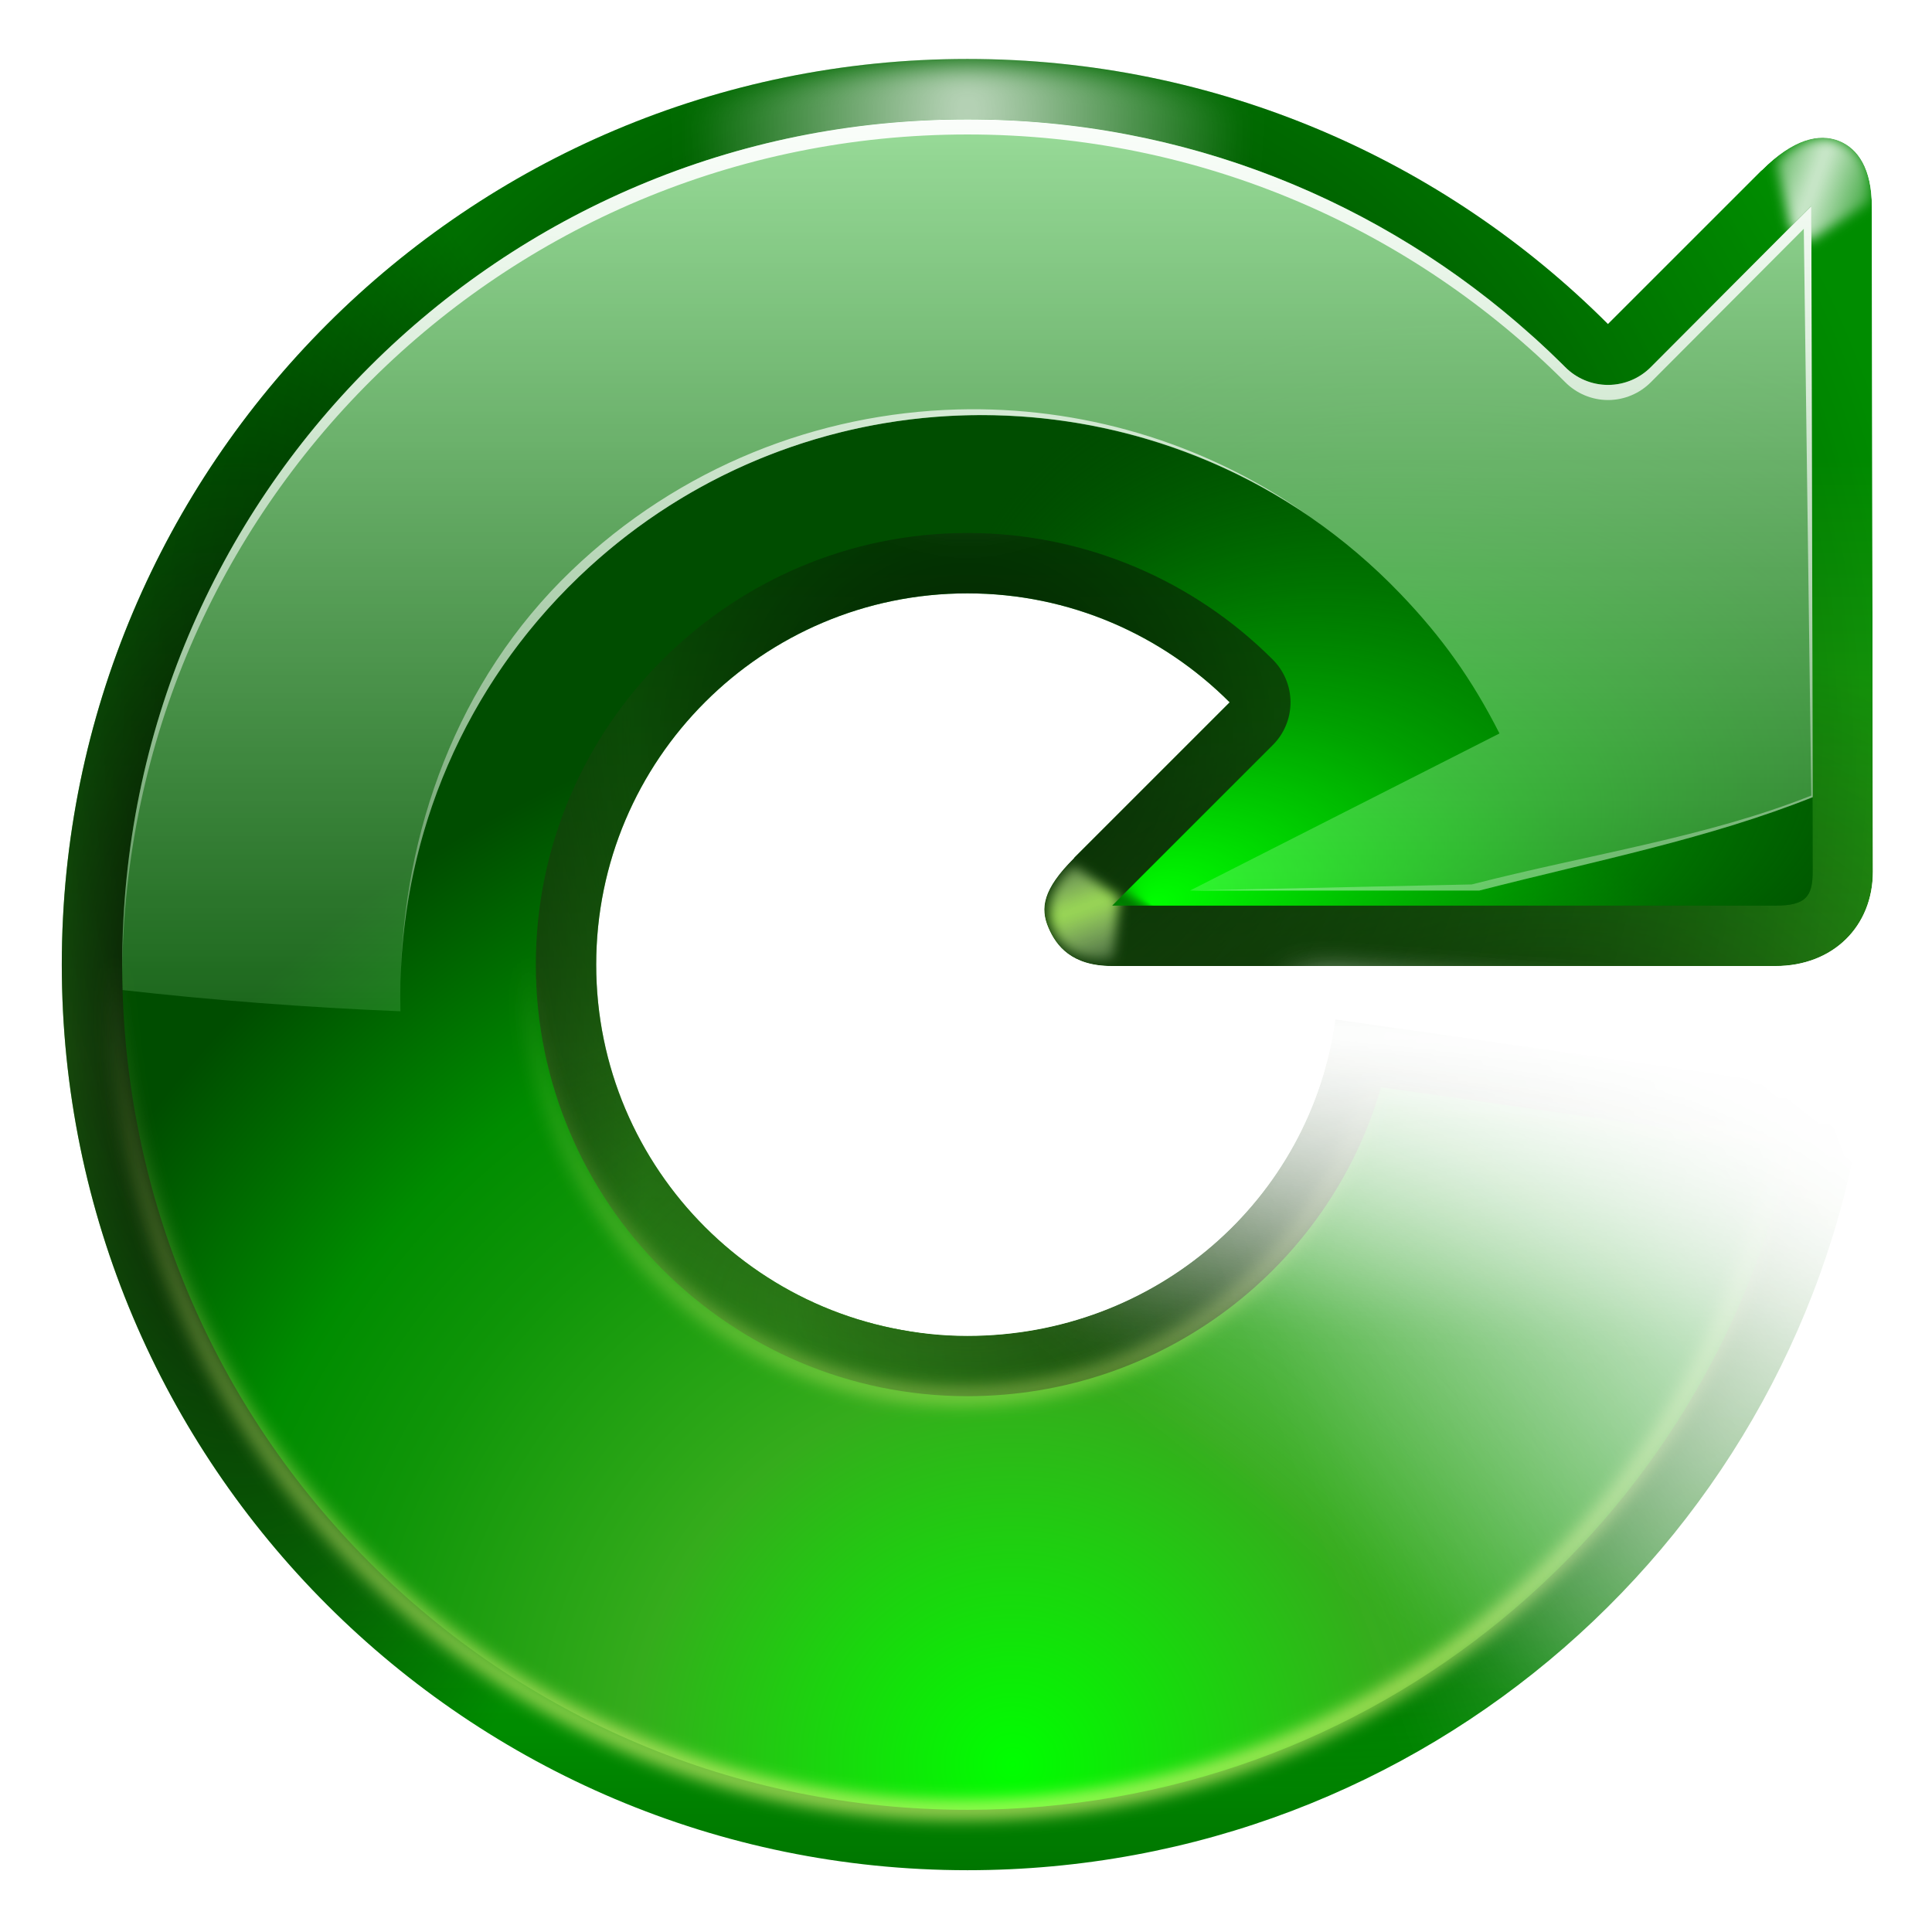
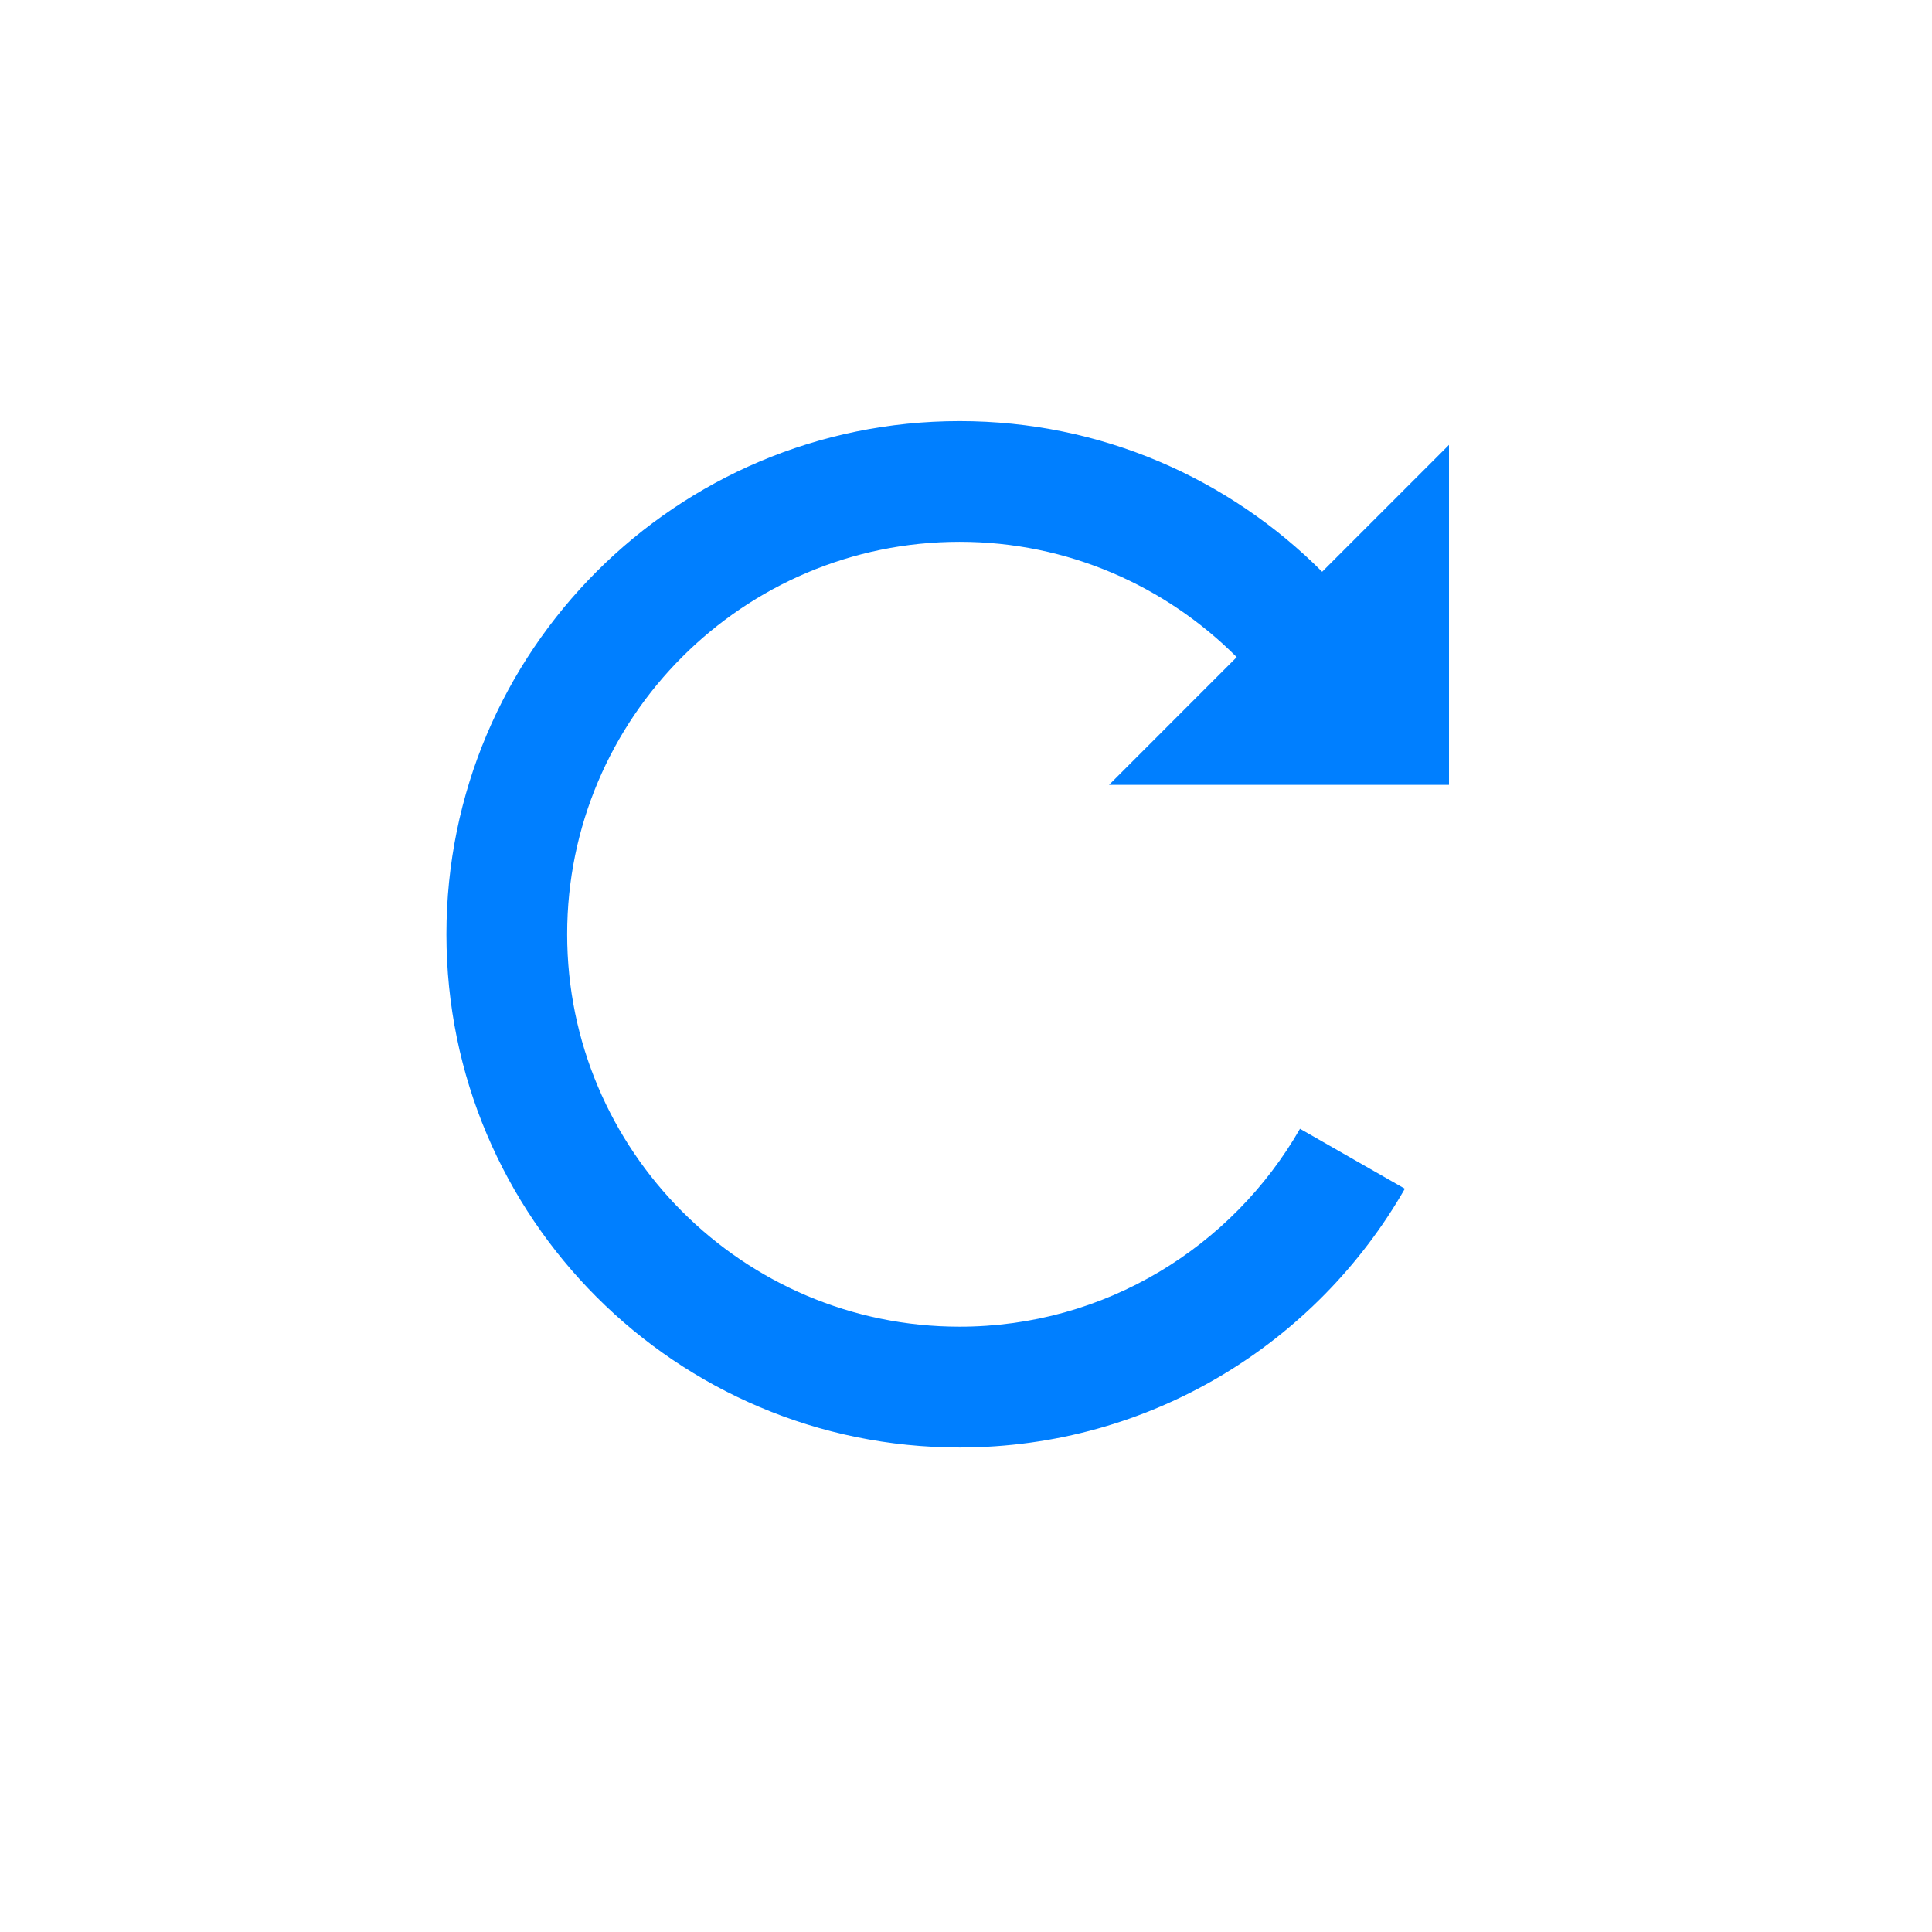
- <svg xmlns="http://www.w3.org/2000/svg" xmlns:xlink="http://www.w3.org/1999/xlink" width="128" height="128" id="svg2606" version="1.0">
-   <defs id="defs2608">
-     <linearGradient id="linearGradient3364">
-       <stop id="stop3366" offset="0" style="stop-color:#f0ff80;stop-opacity:1" />
-       <stop id="stop3368" offset="1" style="stop-color:#f0ff80;stop-opacity:0" />
-     </linearGradient>
-     <radialGradient gradientUnits="userSpaceOnUse" gradientTransform="matrix(0.9792,0,0,0.9725,133.0002,20.8762)" r="55.148" cy="-0.215" cx="48" id="radialGradient3346">
-       <stop id="stop3350" style="stop-color:#008c00" offset="0" />
-       <stop id="stop3352" style="stop-color:#35AC1C" offset="0.355" />
-       <stop id="stop3354" style="stop-color:#0F9508" offset="0.619" />
-       <stop id="stop3356" style="stop-color:#008C00" offset="0.757" />
-       <stop id="stop3358" style="stop-color:#004d00" offset="1" />
-     </radialGradient>
-     <linearGradient id="linearGradient3340">
-       <stop id="stop3342" offset="0" style="stop-color:#bfffbf;stop-opacity:1" />
-       <stop id="stop3344" offset="1" style="stop-color:#bfffbf;stop-opacity:0" />
-     </linearGradient>
-     <radialGradient gradientUnits="userSpaceOnUse" gradientTransform="matrix(0.9792,0,0,0.9725,133.0002,20.8762)" r="55.148" cy="-0.215" cx="48" id="radialGradient3325">
-       <stop id="stop3327" style="stop-color:#00ff00" offset="0" />
-       <stop id="stop3332" style="stop-color:#35AC1C" offset="0.355" />
-       <stop id="stop3334" style="stop-color:#0F9508" offset="0.619" />
-       <stop id="stop3336" style="stop-color:#008C00" offset="0.757" />
-       <stop id="stop3338" style="stop-color:#004d00" offset="1" />
-     </radialGradient>
-     <linearGradient id="linearGradient3326">
-       <stop style="stop-color:#000000;stop-opacity:1;" offset="0" id="stop3328" />
-       <stop style="stop-color:#000000;stop-opacity:0;" offset="1" id="stop3330" />
-     </linearGradient>
-     <linearGradient id="linearGradient3825">
-       <stop style="stop-color:#ffffff;stop-opacity:0;" offset="0" id="stop3827" />
-       <stop id="stop3833" offset="0.5" style="stop-color:#ffffff;stop-opacity:0.187;" />
-       <stop style="stop-color:#ffffff;stop-opacity:1;" offset="1" id="stop3829" />
-     </linearGradient>
-     <linearGradient id="linearGradient3790">
-       <stop style="stop-color:#ffffff;stop-opacity:1;" offset="0" id="stop3792" />
-       <stop style="stop-color:#ffffff;stop-opacity:0;" offset="1" id="stop3794" />
-     </linearGradient>
-     <linearGradient id="linearGradient3777">
-       <stop style="stop-color:#000000;stop-opacity:1;" offset="0" id="stop3779" />
-       <stop style="stop-color:#000000;stop-opacity:0;" offset="1" id="stop3781" />
-     </linearGradient>
-     <linearGradient id="linearGradient3751">
-       <stop style="stop-color:#53be2c;stop-opacity:1;" offset="0" id="stop3753" />
-       <stop style="stop-color:#53be2c;stop-opacity:0;" offset="1" id="stop3755" />
-     </linearGradient>
-     <linearGradient id="linearGradient3528">
-       <stop style="stop-color:#00ff00;stop-opacity:1" offset="0" id="stop3530" />
-       <stop style="stop-color:#004d00;stop-opacity:0" offset="1" id="stop3532" />
-     </linearGradient>
-     <linearGradient id="linearGradient3295">
-       <stop style="stop-color:#baff63;stop-opacity:1;" offset="0" id="stop3297" />
-       <stop style="stop-color:#ffffff;stop-opacity:0;" offset="1" id="stop3299" />
-     </linearGradient>
-     <linearGradient id="linearGradient3202">
-       <stop style="stop-color:#cbff9c;stop-opacity:1;" offset="0" id="stop3204" />
-       <stop style="stop-color:#65c171;stop-opacity:0" offset="1" id="stop3206" />
-     </linearGradient>
-     <linearGradient id="linearGradient3647">
-       <stop style="stop-color:#c2ebab;stop-opacity:1;" offset="0" id="stop3649" />
-       <stop style="stop-color:#71d03c;stop-opacity:0;" offset="1" id="stop3651" />
-     </linearGradient>
-     <radialGradient id="XMLID_4_" cx="48" cy="-0.215" r="55.148" gradientTransform="matrix(0.9792,0,0,0.9725,133.0002,20.8762)" gradientUnits="userSpaceOnUse">
-       <stop offset="0" style="stop-color:#72D13D" id="stop3082" />
-       <stop offset="0.355" style="stop-color:#35AC1C" id="stop3084" />
-       <stop offset="0.619" style="stop-color:#0F9508" id="stop3086" />
-       <stop offset="0.757" style="stop-color:#008C00" id="stop3088" />
-       <stop offset="1" style="stop-color:#007A00" id="stop3090" />
-     </radialGradient>
-     <linearGradient xlink:href="#XMLID_4_" id="linearGradient3470" x1="123.5" y1="76" x2="220.5" y2="76" gradientUnits="userSpaceOnUse" />
-     <radialGradient xlink:href="#XMLID_4_" id="radialGradient3482" cx="172" cy="76" fx="172" fy="76" r="56" gradientTransform="matrix(1,0,0,1.138393,0,-10.51786)" gradientUnits="userSpaceOnUse" />
-     <radialGradient xlink:href="#XMLID_4_" id="radialGradient3575" gradientUnits="userSpaceOnUse" gradientTransform="matrix(1,0,0,1.138393,0,-10.51786)" cx="172" cy="76" fx="172" fy="76" r="56" />
-     <radialGradient xlink:href="#XMLID_4_" id="radialGradient3592" gradientUnits="userSpaceOnUse" gradientTransform="matrix(1,0,0,1.138393,-108,-22.51786)" cx="172" cy="76" fx="175" fy="103.231" r="56" />
-     <radialGradient xlink:href="#XMLID_4_" id="radialGradient3629" gradientUnits="userSpaceOnUse" gradientTransform="matrix(1,0,0,1.138393,0,-10.51786)" cx="172" cy="76" fx="172" fy="76" r="56" />
-     <linearGradient xlink:href="#XMLID_4_" id="linearGradient3633" gradientUnits="userSpaceOnUse" x1="123.5" y1="76" x2="220.5" y2="76" />
-     <linearGradient xlink:href="#linearGradient3647" id="linearGradient3653" x1="174.5" y1="36.567" x2="174.5" y2="93.2" gradientUnits="userSpaceOnUse" />
-     <linearGradient xlink:href="#linearGradient3647" id="linearGradient3953" gradientUnits="userSpaceOnUse" x1="174.5" y1="36.567" x2="174.5" y2="93.2" />
-     <radialGradient xlink:href="#XMLID_4_" id="radialGradient3184" gradientUnits="userSpaceOnUse" gradientTransform="matrix(1,0,0,1.138393,0,-10.51786)" cx="172" cy="76" fx="172" fy="76" r="56" />
-     <linearGradient xlink:href="#XMLID_4_" id="linearGradient3286" gradientUnits="userSpaceOnUse" x1="123.5" y1="76" x2="220.5" y2="76" />
-     <radialGradient xlink:href="#XMLID_4_" id="radialGradient3465" gradientUnits="userSpaceOnUse" gradientTransform="matrix(1,0,0,1.138393,0,-10.51786)" cx="172" cy="76" fx="172" fy="76" r="56" />
-     <radialGradient xlink:href="#XMLID_4_" id="radialGradient3467" gradientUnits="userSpaceOnUse" gradientTransform="matrix(1,0,0,1.138393,0,-10.51786)" cx="172" cy="76" fx="180.75" fy="125.049" r="56" />
-     <linearGradient xlink:href="#linearGradient3295" id="linearGradient3517" x1="179.172" y1="123.759" x2="173.981" y2="65.448" gradientUnits="userSpaceOnUse" />
-     <radialGradient r="60" fy="86.827" fx="-16.668" cy="86.827" cx="-16.668" gradientTransform="matrix(-0.2586607,-0.5212474,-0.8274344,0.4106011,153.5394,50.05559)" gradientUnits="userSpaceOnUse" id="radialGradient3534" xlink:href="#linearGradient3449" />
-     <linearGradient y2="57.279" x2="226.659" y1="53.784" x1="223.327" spreadMethod="reflect" gradientTransform="matrix(1,0,0,0.8610463,-108.1614,-1.436187)" gradientUnits="userSpaceOnUse" id="linearGradient3530" xlink:href="#linearGradient3260" />
-     <linearGradient y2="66.224" x2="52.218" y1="63.139" x1="196.468" gradientTransform="translate(-0.2125256,-0.1385179)" gradientUnits="userSpaceOnUse" id="linearGradient3526" xlink:href="#linearGradient3260" />
-     <linearGradient y2="106.428" x2="116.718" y1="-0.361" x1="87.468" gradientTransform="translate(-0.2125256,-0.1385179)" gradientUnits="userSpaceOnUse" id="linearGradient3504" xlink:href="#linearGradient3260" />
-     <linearGradient y2="65.448" x2="173.981" y1="123.759" x1="179.172" gradientUnits="userSpaceOnUse" id="linearGradient3458" xlink:href="#linearGradient3295" />
-     <radialGradient r="56" fy="76" fx="172" cy="76" cx="172" gradientTransform="matrix(1,0,0,1.138393,0,-10.51786)" gradientUnits="userSpaceOnUse" id="radialGradient3453" xlink:href="#XMLID_4_" />
-     <linearGradient id="linearGradient3327">
-       <stop style="stop-color:#baff63;stop-opacity:1;" offset="0" id="stop3329" />
-       <stop style="stop-color:#ffffff;stop-opacity:0;" offset="1" id="stop3331" />
-     </linearGradient>
-     <linearGradient id="linearGradient3339">
-       <stop style="stop-color:#cbff9c;stop-opacity:1;" offset="0" id="stop3341" />
-       <stop style="stop-color:#65c171;stop-opacity:0" offset="1" id="stop3343" />
-     </linearGradient>
-     <linearGradient id="linearGradient3345">
-       <stop style="stop-color:#c2ebab;stop-opacity:1;" offset="0" id="stop3347" />
-       <stop style="stop-color:#71d03c;stop-opacity:0;" offset="1" id="stop3349" />
-     </linearGradient>
-     <radialGradient id="radialGradient3351" cx="48" cy="-0.215" r="55.148" gradientTransform="matrix(0.9792,0,0,0.9725,133.0002,20.8762)" gradientUnits="userSpaceOnUse">
-       <stop offset="0" style="stop-color:#72D13D" id="stop3353" />
-       <stop offset="0.355" style="stop-color:#35AC1C" id="stop3454" />
-       <stop offset="0.619" style="stop-color:#0F9508" id="stop3456" />
-       <stop offset="0.757" style="stop-color:#008C00" id="stop3359" />
-       <stop offset="1" style="stop-color:#007A00" id="stop3459" />
-     </radialGradient>
-     <linearGradient xlink:href="#XMLID_4_" id="linearGradient3363" x1="123.5" y1="76" x2="220.5" y2="76" gradientUnits="userSpaceOnUse" />
-     <radialGradient xlink:href="#XMLID_4_" id="radialGradient3448" cx="172" cy="76" fx="172" fy="76" r="56" gradientTransform="matrix(1,0,0,1.138393,0,-10.51786)" gradientUnits="userSpaceOnUse" />
-     <radialGradient xlink:href="#XMLID_4_" id="radialGradient3367" gradientUnits="userSpaceOnUse" gradientTransform="matrix(1,0,0,1.138393,0,-10.51786)" cx="172" cy="76" fx="172" fy="76" r="56" />
-     <radialGradient xlink:href="#XMLID_4_" id="radialGradient3369" gradientUnits="userSpaceOnUse" gradientTransform="matrix(1,0,0,1.138393,-108,-22.51786)" cx="172" cy="76" fx="175" fy="103.231" r="56" />
-     <radialGradient xlink:href="#XMLID_4_" id="radialGradient3371" gradientUnits="userSpaceOnUse" gradientTransform="matrix(1,0,0,1.138393,0,-10.51786)" cx="172" cy="76" fx="172" fy="76" r="56" />
-     <linearGradient xlink:href="#XMLID_4_" id="linearGradient3373" gradientUnits="userSpaceOnUse" x1="123.5" y1="76" x2="220.5" y2="76" />
-     <linearGradient xlink:href="#linearGradient3647" id="linearGradient3375" x1="174.5" y1="36.567" x2="174.5" y2="93.2" gradientUnits="userSpaceOnUse" />
-     <linearGradient xlink:href="#linearGradient3647" id="linearGradient3441" gradientUnits="userSpaceOnUse" x1="174.5" y1="36.567" x2="174.5" y2="93.2" />
-     <radialGradient xlink:href="#XMLID_4_" id="radialGradient3439" gradientUnits="userSpaceOnUse" gradientTransform="matrix(1,0,0,1.138393,0,-10.51786)" cx="172" cy="76" fx="172" fy="76" r="56" />
-     <linearGradient xlink:href="#linearGradient3202" id="linearGradient3381" x1="74.035" y1="16.154" x2="75.957" y2="83.236" gradientUnits="userSpaceOnUse" />
-     <radialGradient xlink:href="#XMLID_4_" id="radialGradient3436" gradientUnits="userSpaceOnUse" gradientTransform="matrix(1,0,0,1.138393,0,-10.51786)" cx="172" cy="76" fx="180.75" fy="125.049" r="56" />
-     <linearGradient xlink:href="#linearGradient3260" id="linearGradient3385" x1="79.59" y1="13.043" x2="67.74" y2="76.456" gradientUnits="userSpaceOnUse" />
-     <linearGradient xlink:href="#XMLID_4_" id="linearGradient3433" gradientUnits="userSpaceOnUse" x1="123.5" y1="76" x2="220.5" y2="76" />
-     <linearGradient xlink:href="#linearGradient3260" id="linearGradient3431" x1="73.743" y1="15.337" x2="78.939" y2="16.751" gradientUnits="userSpaceOnUse" spreadMethod="reflect" />
-     <linearGradient xlink:href="#linearGradient3295" id="linearGradient3395" gradientUnits="userSpaceOnUse" spreadMethod="reflect" x1="74.75" y1="14.276" x2="78.939" y2="16.751" />
-     <linearGradient xlink:href="#XMLID_4_" id="linearGradient3397" gradientUnits="userSpaceOnUse" x1="108" y1="76" x2="212" y2="108.519" gradientTransform="matrix(1,0,0,0.8610463,-108,-1.436187)" />
-     <linearGradient xlink:href="#linearGradient3260" id="linearGradient3399" gradientUnits="userSpaceOnUse" gradientTransform="matrix(1,0,0,0.8610463,-108.1614,-1.436187)" x1="223.327" y1="53.784" x2="226.659" y2="57.279" spreadMethod="reflect" />
-     <radialGradient xlink:href="#linearGradient3449" id="radialGradient3405" cx="72.021" cy="66.345" fx="72.021" fy="66.345" r="60" gradientTransform="matrix(0.5816285,1.767767e-2,-2.6986249e-2,0.8878982,31.92185,5.941909)" gradientUnits="userSpaceOnUse" />
-     <radialGradient xlink:href="#XMLID_4_" id="radialGradient3407" gradientUnits="userSpaceOnUse" gradientTransform="matrix(1,0,0,1.138393,0,-10.51786)" cx="172" cy="76" fx="172" fy="76" r="56" />
-     <radialGradient xlink:href="#XMLID_4_" id="radialGradient3409" gradientUnits="userSpaceOnUse" gradientTransform="matrix(1,0,0,1.138393,0,-10.51786)" cx="172" cy="76" fx="180.75" fy="125.049" r="56" />
-     <linearGradient xlink:href="#linearGradient3295" id="linearGradient3415" x1="179.172" y1="123.759" x2="173.981" y2="65.448" gradientUnits="userSpaceOnUse" />
-     <linearGradient xlink:href="#linearGradient3202" id="linearGradient3418" gradientUnits="userSpaceOnUse" gradientTransform="matrix(1,0,0,0.8610463,-108.1614,-1.436187)" spreadMethod="reflect" x1="223.327" y1="53.784" x2="226.659" y2="57.279" />
-     <linearGradient gradientTransform="translate(-0.5,0)" gradientUnits="userSpaceOnUse" y2="86.178" x2="47.968" y1="16.139" x1="47.968" id="linearGradient3253" xlink:href="#linearGradient3202" />
-     <radialGradient r="56" fy="125.049" fx="180.75" cy="76" cx="172" gradientTransform="matrix(1,0,0,1.138393,0,-10.51786)" gradientUnits="userSpaceOnUse" id="radialGradient2238" xlink:href="#XMLID_4_" />
-     <radialGradient r="56" fy="76" fx="172" cy="76" cx="172" gradientTransform="matrix(1,0,0,1.138393,0,-10.51786)" gradientUnits="userSpaceOnUse" id="radialGradient2236" xlink:href="#XMLID_4_" />
-     <linearGradient gradientTransform="translate(98,0)" y2="65.448" x2="173.981" y1="123.759" x1="179.172" gradientUnits="userSpaceOnUse" id="linearGradient2228" xlink:href="#linearGradient3295" />
-     <linearGradient y2="65.448" x2="173.981" y1="123.759" x1="179.172" gradientUnits="userSpaceOnUse" id="linearGradient2226" xlink:href="#linearGradient3295" />
-     <linearGradient y2="65.448" x2="173.981" y1="123.759" x1="179.172" gradientUnits="userSpaceOnUse" id="linearGradient2220" xlink:href="#linearGradient3295" />
-     <linearGradient y2="57.279" x2="226.659" y1="53.784" x1="223.327" spreadMethod="reflect" gradientTransform="matrix(1,0,0,0.8610463,-108.1614,-1.436187)" gradientUnits="userSpaceOnUse" id="linearGradient3521" xlink:href="#linearGradient3202" />
-     <linearGradient gradientUnits="userSpaceOnUse" y2="65.448" x2="173.981" y1="123.759" x1="179.172" id="linearGradient3414" xlink:href="#linearGradient3295" />
-     <radialGradient r="56" fy="125.049" fx="180.75" cy="76" cx="172" gradientTransform="matrix(1,0,0,1.138393,0,-10.51786)" gradientUnits="userSpaceOnUse" id="radialGradient3408" xlink:href="#XMLID_4_" />
-     <radialGradient r="56" fy="76" fx="172" cy="76" cx="172" gradientTransform="matrix(1,0,0,1.138393,0,-10.51786)" gradientUnits="userSpaceOnUse" id="radialGradient3406" xlink:href="#XMLID_4_" />
-     <radialGradient gradientUnits="userSpaceOnUse" gradientTransform="matrix(-0.5816285,1.767767e-2,2.6986249e-2,0.8878982,86.07815,5.941909)" r="60" fy="66.345" fx="72.021" cy="66.345" cx="72.021" id="radialGradient3455" xlink:href="#linearGradient3449" />
-     <linearGradient gradientTransform="matrix(-1,0,0,0.8610463,236,-1.436187)" y2="108.519" x2="212" y1="76" x1="108" gradientUnits="userSpaceOnUse" id="linearGradient3409" xlink:href="#XMLID_4_" />
-     <linearGradient y2="16.751" x2="78.939" y1="14.276" x1="74.75" spreadMethod="reflect" gradientUnits="userSpaceOnUse" id="linearGradient3393" xlink:href="#linearGradient3295" />
-     <linearGradient spreadMethod="reflect" gradientUnits="userSpaceOnUse" y2="16.751" x2="78.939" y1="15.337" x1="73.743" id="linearGradient3301" xlink:href="#linearGradient3260" />
-     <linearGradient y2="76" x2="220.5" y1="76" x1="123.5" gradientUnits="userSpaceOnUse" id="linearGradient3396" xlink:href="#XMLID_4_" />
-     <radialGradient r="56" fy="121.442" fx="188.882" cy="76" cx="172" gradientTransform="matrix(1,0,0,1.138393,0,-10.51786)" gradientUnits="userSpaceOnUse" id="radialGradient3213" xlink:href="#XMLID_4_" />
-     <radialGradient r="56" fy="76" fx="172" cy="76" cx="172" gradientTransform="matrix(1,0,0,1.138393,0,-10.51786)" gradientUnits="userSpaceOnUse" id="radialGradient3393" xlink:href="#XMLID_4_" />
-     <linearGradient y2="93.2" x2="174.5" y1="36.567" x1="174.5" gradientUnits="userSpaceOnUse" id="linearGradient3391" xlink:href="#linearGradient3647" />
-     <linearGradient gradientUnits="userSpaceOnUse" y2="93.2" x2="174.5" y1="36.567" x1="174.5" id="linearGradient3389" xlink:href="#linearGradient3647" />
-     <linearGradient y2="76" x2="220.5" y1="76" x1="123.5" gradientUnits="userSpaceOnUse" id="linearGradient3387" xlink:href="#XMLID_4_" />
-     <radialGradient r="56" fy="76" fx="172" cy="76" cx="172" gradientTransform="matrix(1,0,0,1.138393,0,-10.51786)" gradientUnits="userSpaceOnUse" id="radialGradient3385" xlink:href="#XMLID_4_" />
-     <radialGradient r="56" fy="103.231" fx="175" cy="76" cx="172" gradientTransform="matrix(1,0,0,1.138393,-108,-22.51786)" gradientUnits="userSpaceOnUse" id="radialGradient3383" xlink:href="#XMLID_4_" />
-     <radialGradient r="56" fy="76" fx="172" cy="76" cx="172" gradientTransform="matrix(1,0,0,1.138393,0,-10.51786)" gradientUnits="userSpaceOnUse" id="radialGradient3381" xlink:href="#XMLID_4_" />
-     <radialGradient gradientUnits="userSpaceOnUse" gradientTransform="matrix(1,0,0,1.138393,0,-10.51786)" r="56" fy="76" fx="172" cy="76" cx="172" id="radialGradient3379" xlink:href="#XMLID_4_" />
-     <linearGradient gradientUnits="userSpaceOnUse" y2="76" x2="220.5" y1="76" x1="123.5" id="linearGradient3377" xlink:href="#XMLID_4_" />
-     <radialGradient gradientUnits="userSpaceOnUse" gradientTransform="matrix(0.9792,0,0,0.9725,133.0002,20.8762)" r="55.148" cy="-0.215" cx="48" id="radialGradient3365">
-       <stop id="stop3367" style="stop-color:#72D13D" offset="0" />
-       <stop id="stop3369" style="stop-color:#35AC1C" offset="0.355" />
-       <stop id="stop3371" style="stop-color:#0F9508" offset="0.619" />
-       <stop id="stop3373" style="stop-color:#008C00" offset="0.757" />
-       <stop id="stop3375" style="stop-color:#007A00" offset="1" />
-     </radialGradient>
-     <linearGradient id="linearGradient3359">
-       <stop id="stop3361" offset="0" style="stop-color:#c2ebab;stop-opacity:1;" />
-       <stop id="stop3363" offset="1" style="stop-color:#71d03c;stop-opacity:0;" />
-     </linearGradient>
-     <linearGradient id="linearGradient3353">
-       <stop id="stop3355" offset="0" style="stop-color:#cbff9c;stop-opacity:1;" />
-       <stop id="stop3357" offset="1" style="stop-color:#65c171;stop-opacity:0" />
-     </linearGradient>
-     <linearGradient id="linearGradient3260">
-       <stop id="stop3262" offset="0" style="stop-color:#ffffff;stop-opacity:1;" />
-       <stop id="stop3264" offset="1" style="stop-color:#ffffff;stop-opacity:0;" />
-     </linearGradient>
-     <linearGradient id="linearGradient3344">
-       <stop id="stop3346" offset="0" style="stop-color:#baff63;stop-opacity:1;" />
-       <stop id="stop3348" offset="1" style="stop-color:#ffffff;stop-opacity:0;" />
-     </linearGradient>
-     <linearGradient id="linearGradient3449">
-       <stop id="stop3451" offset="0" style="stop-color:#000000;stop-opacity:1;" />
-       <stop id="stop3453" offset="1" style="stop-color:#000000;stop-opacity:0;" />
-     </linearGradient>
-     <radialGradient xlink:href="#XMLID_4_" id="radialGradient3492" gradientUnits="userSpaceOnUse" gradientTransform="matrix(1,0,0,1.138393,0,-10.51786)" cx="172" cy="76" fx="172" fy="76" r="56" />
-     <linearGradient xlink:href="#radialGradient3346" id="linearGradient3516" x1="64.089" y1="9.679" x2="64.089" y2="123.906" gradientUnits="userSpaceOnUse" />
-     <radialGradient xlink:href="#radialGradient3325" id="radialGradient3524" cx="67.094" cy="116.906" fx="67.094" fy="116.906" r="56" gradientUnits="userSpaceOnUse" gradientTransform="matrix(1.27841,0,0,1.27841,-18.67957,-32.54788)" />
-     <radialGradient xlink:href="#linearGradient3528" id="radialGradient3535" cx="99.726" cy="27.418" fx="64.69" fy="68.232" r="56" gradientUnits="userSpaceOnUse" gradientTransform="matrix(0.693735,5.8671246e-2,-3.6242796e-2,0.4285387,33.93939,26.8809)" />
-     <linearGradient xlink:href="#linearGradient3340" id="linearGradient3548" x1="75.094" y1="4.532" x2="75.094" y2="80.172" gradientUnits="userSpaceOnUse" />
-     <linearGradient xlink:href="#linearGradient3260" id="linearGradient3581" gradientUnits="userSpaceOnUse" gradientTransform="translate(4.2161108e-3,1.9705695e-3)" x1="75.094" y1="4.532" x2="75.094" y2="80.172" />
-     <linearGradient xlink:href="#linearGradient3364" id="linearGradient3613" x1="208.594" y1="130.406" x2="208.594" y2="63.427" gradientUnits="userSpaceOnUse" gradientTransform="translate(-137,0)" />
-     <radialGradient xlink:href="#linearGradient3449" id="radialGradient3654" cx="-10.165" cy="66.906" fx="-10.165" fy="66.906" r="59.995" gradientTransform="matrix(0.4582893,-2.1035589e-8,4.5903973e-8,1.000081,20.44795,-5.1974351e-3)" gradientUnits="userSpaceOnUse" />
-     <radialGradient xlink:href="#linearGradient3449" id="radialGradient3658" gradientUnits="userSpaceOnUse" gradientTransform="matrix(0.2676699,0.521376,-0.7037472,0.3612977,108.9939,-36.06298)" cx="167.67" cy="80.405" fx="167.67" fy="80.405" r="59.995" />
-     <linearGradient xlink:href="#linearGradient3260" id="linearGradient3676" x1="120.062" y1="12.569" x2="125.304" y2="14.444" gradientUnits="userSpaceOnUse" spreadMethod="reflect" />
-     <filter x="-0.151" width="1.302" y="-0.137" height="1.275" id="filter3738">
-       <feGaussianBlur stdDeviation="0.393" id="feGaussianBlur3740" />
-     </filter>
-     <radialGradient xlink:href="#linearGradient3449" id="radialGradient3744" gradientUnits="userSpaceOnUse" gradientTransform="matrix(-2.3607361e-7,1.109303,-1.063373,-1.4106669e-7,156.3095,-2.406116)" cx="46.254" cy="86.725" fx="46.254" fy="86.725" r="59.995" />
-     <radialGradient xlink:href="#linearGradient3751" id="radialGradient3757" cx="66.015" cy="126.692" fx="66.015" fy="126.692" r="59.995" gradientTransform="matrix(0.675025,0,0,0.3583625,19.52738,41.00465)" gradientUnits="userSpaceOnUse" />
-     <radialGradient xlink:href="#linearGradient3260" id="radialGradient3767" cx="64.089" cy="7.411" fx="64.089" fy="7.411" r="59.995" gradientTransform="matrix(0.3093869,0,0,0.4779247,44.26061,3.864422)" gradientUnits="userSpaceOnUse" />
-     <linearGradient xlink:href="#linearGradient3344" id="linearGradient3771" gradientUnits="userSpaceOnUse" spreadMethod="reflect" x1="120.062" y1="12.569" x2="125.304" y2="14.444" />
-     <linearGradient xlink:href="#linearGradient3777" id="linearGradient3783" x1="152.02" y1="53.585" x2="152.44" y2="83.822" gradientUnits="userSpaceOnUse" />
-     <linearGradient xlink:href="#linearGradient3260" id="linearGradient3786" gradientUnits="userSpaceOnUse" x1="105.299" y1="80.977" x2="128.536" y2="57.672" gradientTransform="matrix(0.9893919,0.1452708,-0.1452708,0.9893919,-310.4199,0)" />
-     <linearGradient xlink:href="#linearGradient3790" id="linearGradient3796" x1="59.961" y1="72.002" x2="147.69" y2="42.618" gradientUnits="userSpaceOnUse" />
-     <linearGradient xlink:href="#linearGradient3260" id="linearGradient3800" gradientUnits="userSpaceOnUse" x1="131.297" y1="80.376" x2="126.87" y2="53.628" gradientTransform="matrix(0.9893919,0.1452708,-0.1452708,0.9893919,-311.127,0)" />
-     <linearGradient xlink:href="#linearGradient3260" id="linearGradient3819" gradientUnits="userSpaceOnUse" gradientTransform="matrix(0.9893919,0.1452708,-0.1452708,0.9893919,-310.4199,0)" x1="105.299" y1="80.977" x2="128.536" y2="57.672" />
-     <mask maskUnits="userSpaceOnUse" id="mask3815">
-       <path style="opacity:1;fill:url(#linearGradient3819);fill-opacity:1;stroke:none;stroke-width:1;stroke-linecap:round;stroke-linejoin:round;stroke-miterlimit:4;stroke-dashoffset:1.088;stroke-opacity:1" d="M -223.766,66.777 L -167.797,74.995 L -172.214,105.078 L -264.245,98.274 L -223.766,66.777 z " id="path3817" />
-     </mask>
-     <radialGradient xlink:href="#linearGradient3825" id="radialGradient3831" cx="-212" cy="79.23" fx="-212.975" fy="20.334" r="59.995" gradientTransform="matrix(0.6484284,0.1017206,-3.1257154e-2,0.1992521,243.4374,84.15916)" gradientUnits="userSpaceOnUse" />
-     <radialGradient xlink:href="#linearGradient3825" id="radialGradient2340" gradientUnits="userSpaceOnUse" gradientTransform="matrix(0.6484284,0.1017206,-3.1257154e-2,0.1992521,-4.56257,53.15916)" cx="-112.172" cy="118.605" fx="-113.148" fy="59.708" r="59.995" />
-     <linearGradient xlink:href="#linearGradient3326" id="linearGradient3332" x1="-145" y1="37.75" x2="-151.5" y2="64.75" gradientUnits="userSpaceOnUse" />
-     <filter id="filter3438">
-       <feGaussianBlur stdDeviation="1.334" id="feGaussianBlur3440" />
-     </filter>
-     <linearGradient xlink:href="#linearGradient3326" id="linearGradient3444" gradientUnits="userSpaceOnUse" x1="-143.5" y1="34.5" x2="-151.5" y2="64.75" />
-     <linearGradient xlink:href="#linearGradient3326" id="linearGradient3477" gradientUnits="userSpaceOnUse" x1="-152.5" y1="34.5" x2="-150.5" y2="57.25" />
-     <linearGradient xlink:href="#linearGradient3326" id="linearGradient3479" gradientUnits="userSpaceOnUse" x1="-126.5" y1="34.5" x2="-151.5" y2="64.75" />
-     <linearGradient xlink:href="#linearGradient3326" id="linearGradient3572" gradientUnits="userSpaceOnUse" x1="-132.51" y1="39.803" x2="-158.925" y2="72.882" />
-     <linearGradient xlink:href="#linearGradient3326" id="linearGradient3574" gradientUnits="userSpaceOnUse" x1="-151.439" y1="37.682" x2="-152.268" y2="57.25" />
-     <linearGradient xlink:href="#linearGradient3326" id="linearGradient3578" gradientUnits="userSpaceOnUse" x1="-83.013" y1="44.753" x2="-158.925" y2="72.882" />
-     <radialGradient xlink:href="#linearGradient3825" id="radialGradient3580" gradientUnits="userSpaceOnUse" gradientTransform="matrix(0.6484284,0.1017206,-3.1257154e-2,0.1992521,-4.56257,53.15916)" cx="-112.172" cy="118.605" fx="-113.148" fy="59.708" r="59.995" />
-     <radialGradient xlink:href="#linearGradient3825" id="radialGradient3594" gradientUnits="userSpaceOnUse" gradientTransform="matrix(0.6484284,0.1017206,-3.1257154e-2,0.1992521,-4.56257,53.15916)" cx="-112.172" cy="118.605" fx="-113.148" fy="59.708" r="59.995" />
-     <linearGradient xlink:href="#linearGradient3326" id="linearGradient3596" gradientUnits="userSpaceOnUse" x1="-151.439" y1="37.682" x2="-152.268" y2="57.25" />
-     <linearGradient xlink:href="#linearGradient3326" id="linearGradient3598" gradientUnits="userSpaceOnUse" x1="-132.51" y1="39.803" x2="-158.925" y2="72.882" />
-     <linearGradient xlink:href="#linearGradient3326" id="linearGradient3600" gradientUnits="userSpaceOnUse" x1="-83.013" y1="44.753" x2="-158.925" y2="72.882" />
-     <mask maskUnits="userSpaceOnUse" id="mask3582">
-       <g id="g3584" transform="translate(248.0164,30.88526)">
-         <path style="opacity:1;fill:url(#radialGradient3594);fill-opacity:1;stroke:none;stroke-width:2;stroke-linecap:round;stroke-linejoin:round;stroke-miterlimit:4;stroke-dashoffset:1.088;stroke-opacity:1" d="M -184.422,-32.472 C -217.548,-32.472 -248.422,-0.098 -248.422,33.028 C -248.422,66.153 -217.048,97.028 -183.922,97.028 C -153.633,97.028 -128.586,70.811 -124.516,41.684 L -159.547,36.653 C -161.172,48.614 -171.477,57.621 -183.922,57.621 C -197.494,57.621 -206.016,46.099 -206.016,32.528 C -206.016,18.956 -199.994,12.434 -186.422,12.434 C -179.637,12.434 -176.501,10.199 -172.047,14.653 L -176.875,25.98 C -178.93,28.036 -179.118,29.286 -178.554,30.595 C -178.046,31.776 -177.033,33.121 -174.344,33.121 L -130.391,33.121 C -126.545,33.121 -123.932,30.467 -123.932,26.871 L -124.001,-17.207 C -124.001,-19.688 -124.903,-21.05 -126.182,-21.556 C -127.497,-22.077 -129.216,-21.679 -131.29,-19.605 L -141.485,-19.41 C -152.344,-30.269 -167.86,-32.472 -184.422,-32.472 z " id="path3586" />
-         <path style="fill:url(#linearGradient3596);fill-opacity:1;fill-rule:evenodd;stroke:none;stroke-width:1px;stroke-linecap:butt;stroke-linejoin:miter;stroke-opacity:1;filter:url(#filter3438)" d="M -161.5,34.5 C -162,37 -180,54 -180,54 L -132.5,80 L -112,38.5 L -161.5,34.5 z " id="path3588" />
-         <path id="path3590" d="M -161.5,34.5 C -162,37 -181.278,54.389 -181.278,54.389 L -151.627,97.592 L -112,38.5 L -161.5,34.5 z " style="fill:url(#linearGradient3598);fill-opacity:1;fill-rule:evenodd;stroke:none;stroke-width:1px;stroke-linecap:butt;stroke-linejoin:miter;stroke-opacity:1;filter:url(#filter3438)" />
-         <path style="fill:url(#linearGradient3600);fill-opacity:1;fill-rule:evenodd;stroke:none;stroke-width:1px;stroke-linecap:butt;stroke-linejoin:miter;stroke-opacity:1;filter:url(#filter3438)" d="M -161.5,34.5 C -162,37 -181.278,54.389 -181.278,54.389 L -151.627,97.592 L -112,38.5 L -161.5,34.5 z " id="path3592" />
-       </g>
-     </mask>
-     <filter id="filter3630">
-       <feGaussianBlur stdDeviation="0.899" id="feGaussianBlur3632" />
-     </filter>
-     <filter id="filter3378">
-       <feGaussianBlur stdDeviation="0.565" id="feGaussianBlur3380" />
-     </filter>
-   </defs>
-   <g id="layer1">
-     <g id="g3835" mask="url(#mask3582)">
-       <path id="rect3204" d="M 64.094,3.906 C 30.969,3.906 4.094,30.781 4.094,63.906 C 4.094,97.031 30.969,123.906 64.094,123.906 C 94.383,123.906 119.43,101.69 123.5,72.562 L 88.469,67.531 C 86.844,79.492 76.539,88.5 64.094,88.5 C 50.522,88.5 39.5,77.478 39.5,63.906 C 39.5,50.335 50.522,39.312 64.094,39.312 C 70.88,39.312 77.015,42.078 81.469,46.531 L 71.142,56.858 C 69.086,58.914 68.898,60.164 69.462,61.474 C 69.971,62.655 70.983,64 73.672,64 L 117.625,64 C 121.471,64 124.084,61.346 124.084,57.75 L 124.015,13.672 C 124.015,11.191 123.113,9.829 121.834,9.322 C 120.519,8.802 118.8,9.2 116.727,11.273 L 106.531,21.469 C 95.672,10.609 80.656,3.906 64.094,3.906 z " style="opacity:1;fill:url(#linearGradient3516);fill-opacity:1.0;stroke:none;stroke-width:2;stroke-linecap:round;stroke-linejoin:round;stroke-miterlimit:4;stroke-dashoffset:1.088;stroke-opacity:1" />
-       <path style="opacity:0.798;fill:url(#radialGradient3757);fill-opacity:1.0;stroke:none;stroke-width:2;stroke-linecap:round;stroke-linejoin:round;stroke-miterlimit:4;stroke-dashoffset:1.088;stroke-opacity:1" d="M 64.094,3.906 C 30.969,3.906 4.094,30.781 4.094,63.906 C 4.094,97.031 30.969,123.906 64.094,123.906 C 94.383,123.906 119.43,101.69 123.5,72.562 L 88.469,67.531 C 86.844,79.492 76.539,88.5 64.094,88.5 C 50.522,88.5 39.5,77.478 39.5,63.906 C 39.5,50.335 50.522,39.312 64.094,39.312 C 70.88,39.312 77.015,42.078 81.469,46.531 L 71.142,56.858 C 69.086,58.914 68.898,60.164 69.462,61.474 C 69.971,62.655 70.983,64 73.672,64 L 117.625,64 C 121.471,64 124.084,61.346 124.084,57.75 L 124.015,13.672 C 124.015,11.191 123.113,9.829 121.834,9.322 C 120.519,8.802 118.8,9.2 116.727,11.273 L 106.531,21.469 C 95.672,10.609 80.656,3.906 64.094,3.906 z " id="path3749" />
-       <path id="path3656" d="M 64.094,3.906 C 30.969,3.906 4.094,30.781 4.094,63.906 C 4.094,97.031 30.969,123.906 64.094,123.906 C 94.383,123.906 119.43,101.69 123.5,72.562 L 88.469,67.531 C 86.844,79.492 76.539,88.5 64.094,88.5 C 50.522,88.5 39.5,77.478 39.5,63.906 C 39.5,50.335 50.522,39.312 64.094,39.312 C 70.88,39.312 77.015,42.078 81.469,46.531 L 71.142,56.858 C 69.086,58.914 68.898,60.164 69.462,61.474 C 69.971,62.655 70.983,64 73.672,64 L 117.625,64 C 121.471,64 124.084,61.346 124.084,57.75 L 124.015,13.672 C 124.015,11.191 123.113,9.829 121.834,9.322 C 120.519,8.802 118.8,9.2 116.727,11.273 L 106.531,21.469 C 95.672,10.609 80.656,3.906 64.094,3.906 z " style="opacity:0.689;fill:url(#radialGradient3658);fill-opacity:1.0;stroke:none;stroke-width:2;stroke-linecap:round;stroke-linejoin:round;stroke-miterlimit:4;stroke-dashoffset:1.088;stroke-opacity:1" />
-       <path style="opacity:1;fill:url(#radialGradient3654);fill-opacity:1.0;stroke:none;stroke-width:2;stroke-linecap:round;stroke-linejoin:round;stroke-miterlimit:4;stroke-dashoffset:1.088;stroke-opacity:1" d="M 64.094,3.906 C 30.969,3.906 4.094,30.781 4.094,63.906 C 4.094,97.031 30.969,123.906 64.094,123.906 C 94.383,123.906 119.43,101.69 123.5,72.562 L 88.469,67.531 C 86.844,79.492 76.539,88.5 64.094,88.5 C 50.522,88.5 39.5,77.478 39.5,63.906 C 39.5,50.335 50.522,39.312 64.094,39.312 C 70.88,39.312 77.015,42.078 81.469,46.531 L 71.142,56.858 C 69.086,58.914 68.898,60.164 69.462,61.474 C 69.971,62.655 70.983,64 73.672,64 L 117.625,64 C 121.471,64 124.084,61.346 124.084,57.75 L 124.015,13.672 C 124.015,11.191 123.113,9.829 121.834,9.322 C 120.519,8.802 118.8,9.2 116.727,11.273 L 106.531,21.469 C 95.672,10.609 80.656,3.906 64.094,3.906 z " id="path3643" />
-       <path id="path3742" d="M 64.094,3.906 C 30.969,3.906 4.094,30.781 4.094,63.906 C 4.094,97.031 30.969,123.906 64.094,123.906 C 94.383,123.906 119.43,101.69 123.5,72.562 L 88.469,67.531 C 86.844,79.492 76.539,88.5 64.094,88.5 C 50.522,88.5 39.5,77.478 39.5,63.906 C 39.5,50.335 50.522,39.312 64.094,39.312 C 70.88,39.312 77.015,42.078 81.469,46.531 L 71.142,56.858 C 69.086,58.914 68.898,60.164 69.462,61.474 C 69.971,62.655 70.983,64 73.672,64 L 117.625,64 C 121.471,64 124.084,61.346 124.084,57.75 L 124.015,13.672 C 124.015,11.191 123.113,9.829 121.834,9.322 C 120.519,8.802 118.8,9.2 116.727,11.273 L 106.531,21.469 C 95.672,10.609 80.656,3.906 64.094,3.906 z " style="opacity:0.798;fill:url(#radialGradient3744);fill-opacity:1.0;stroke:none;stroke-width:2;stroke-linecap:round;stroke-linejoin:round;stroke-miterlimit:4;stroke-dashoffset:1.088;stroke-opacity:1" />
-       <path style="opacity:0.745;fill:url(#radialGradient3767);fill-opacity:1.0;stroke:none;stroke-width:2;stroke-linecap:round;stroke-linejoin:round;stroke-miterlimit:4;stroke-dashoffset:1.088;stroke-opacity:1;filter:url(#filter3630)" d="M 64.094,4.206 C 30.969,4.206 4.094,30.781 4.094,63.906 C 4.094,97.031 30.969,123.906 64.094,123.906 C 94.383,123.906 119.43,101.69 123.5,72.562 L 88.469,67.531 C 86.844,79.492 76.539,88.5 64.094,88.5 C 50.522,88.5 39.5,77.478 39.5,63.906 C 39.5,50.335 50.522,39.312 64.094,39.312 C 70.88,39.312 77.015,42.078 81.469,46.531 L 71.142,56.858 C 69.086,58.914 68.898,60.164 69.462,61.474 C 69.971,62.655 70.983,64 73.672,64 L 117.625,64 C 121.471,64 124.084,61.346 124.084,57.75 L 124.015,13.672 C 124.015,11.191 123.113,9.829 121.834,9.322 C 120.519,8.802 118.8,9.2 116.727,11.273 L 106.531,21.469 C 95.672,10.609 80.656,4.206 64.094,4.206 z " id="path3759" />
-       <path id="path3660" d="M 117.688,10.75 L 118.625,15.125 L 119.875,16 L 123.875,13.375 C 124.122,11.651 123.524,10.028 121.938,9.375 C 120.351,8.722 118.776,9.502 117.688,10.75 z " style="fill:url(#linearGradient3676);fill-opacity:1.0;fill-rule:evenodd;stroke:none;stroke-width:1px;stroke-linecap:butt;stroke-linejoin:miter;stroke-opacity:1;filter:url(#filter3738);opacity:0.82" />
-       <path transform="matrix(0,1,1,0,60.36358,-60.36359)" style="opacity:0.82;fill:url(#linearGradient3771);fill-opacity:1;fill-rule:evenodd;stroke:none;stroke-width:1px;stroke-linecap:butt;stroke-linejoin:miter;stroke-opacity:1;filter:url(#filter3738)" d="M 117.688,10.75 L 119.875,13.875 L 120.375,13.75 L 123.875,13.375 C 124.122,11.651 123.524,10.028 121.938,9.375 C 120.351,8.722 118.776,9.502 117.688,10.75 z " id="path3769" />
-       <path id="path3494" d="M 64.094 7.906 C 33.132 7.906 8.094 32.945 8.094 63.906 C 8.094 94.868 33.132 119.906 64.094 119.906 C 91.027 119.906 113.215 101.1 118.625 75.906 L 91.5 72.031 C 88.061 83.929 77.06 92.5 64.094 92.5 C 48.356 92.5 35.5 79.644 35.5 63.906 C 35.5 48.169 48.356 35.312 64.094 35.312 C 71.966 35.312 79.145 38.52 84.312 43.688 C 85.072 44.439 85.5 45.463 85.5 46.531 C 85.5 47.6 85.072 48.624 84.312 49.375 L 73.688 60 L 117.625 60 C 119.63 60 120.094 59.408 120.094 57.75 L 120 13.656 L 109.375 24.312 C 108.624 25.072 107.6 25.5 106.531 25.5 C 105.463 25.5 104.439 25.072 103.688 24.312 C 93.55 14.175 79.577 7.906 64.094 7.906 z " style="opacity:1;fill:url(#radialGradient3524);fill-opacity:1.0;stroke:none;stroke-width:4;stroke-linecap:round;stroke-linejoin:round;stroke-miterlimit:4;stroke-dashoffset:1.088;stroke-opacity:1;stroke-dasharray:none" />
-       <path style="opacity:1;fill:url(#radialGradient3535);fill-opacity:1.0;stroke:none;stroke-width:4;stroke-linecap:round;stroke-linejoin:round;stroke-miterlimit:4;stroke-dashoffset:1.088;stroke-opacity:1;stroke-dasharray:none" d="M 64.094 7.906 C 33.132 7.906 8.094 32.945 8.094 63.906 C 8.094 94.868 33.132 119.906 64.094 119.906 C 91.027 119.906 113.215 101.1 118.625 75.906 L 91.5 72.031 C 88.061 83.929 77.06 92.5 64.094 92.5 C 48.356 92.5 35.5 79.644 35.5 63.906 C 35.5 48.169 48.356 35.312 64.094 35.312 C 71.966 35.312 79.145 38.52 84.312 43.688 C 85.072 44.439 85.5 45.463 85.5 46.531 C 85.5 47.6 85.072 48.624 84.312 49.375 L 73.688 60 L 117.625 60 C 119.63 60 120.094 59.408 120.094 57.75 L 120 13.656 L 109.375 24.312 C 108.624 25.072 107.6 25.5 106.531 25.5 C 105.463 25.5 104.439 25.072 103.688 24.312 C 93.55 14.175 79.577 7.906 64.094 7.906 z " id="path3526" />
-       <path id="path3537" d="M 64.094,7.906 C 33.132,7.906 8.094,32.945 8.094,63.906 C 8.094,64.474 8.108,65.03 8.125,65.594 C 14.114,66.271 20.266,66.744 26.531,67 C 26.261,56.541 30.203,46.025 38.344,38.219 C 53.683,23.51 78.072,24.004 92.781,39.344 C 95.545,42.226 97.538,45.032 99.344,48.594 L 78.844,59 L 98,59 C 105.928,56.973 113.186,55.563 120.094,52.812 L 120,13.656 L 109.375,24.312 C 108.624,25.072 107.6,25.5 106.531,25.5 C 105.463,25.5 104.439,25.072 103.688,24.312 C 93.55,14.175 79.577,7.906 64.094,7.906 z " style="opacity:0.833;fill:url(#linearGradient3548);fill-opacity:1.0;stroke:none;stroke-width:8;stroke-linecap:round;stroke-linejoin:round;stroke-miterlimit:4;stroke-dasharray:none;stroke-dashoffset:1.088;stroke-opacity:1" />
-       <path id="path3553" d="M 64.1,7.909 C 33.138,7.909 8.1,32.947 8.1,63.909 C 8.1,64.087 8.097,64.263 8.1,64.44 C 8.353,33.697 33.296,8.909 64.1,8.909 C 79.583,8.909 93.556,15.177 103.694,25.315 C 104.445,26.074 105.469,26.503 106.537,26.503 C 107.606,26.503 108.63,26.074 109.381,25.315 L 119.506,15.159 L 120,52.709 C 113.092,55.459 105.434,56.57 97.506,58.596 L 78.85,59.003 L 98.006,59.003 C 105.934,56.976 113.192,55.566 120.1,52.815 L 120.006,14.659 L 120.006,13.659 L 119.506,14.159 L 109.381,24.315 C 108.63,25.074 107.606,25.503 106.537,25.503 C 105.469,25.503 104.445,25.074 103.694,24.315 C 103.683,24.305 103.673,24.294 103.662,24.284 C 103.61,24.231 103.559,24.18 103.506,24.128 C 102.932,23.56 102.355,23.012 101.756,22.471 C 101.675,22.397 101.588,22.326 101.506,22.253 C 91.59,13.342 78.497,7.909 64.1,7.909 z M 63.444,27.128 C 54.205,27.378 45.04,30.92 37.85,37.815 C 30.218,45.133 26.722,55.188 26.537,65.034 C 26.777,55.232 30.718,45.54 38.35,38.221 C 51.666,25.452 71.803,24.123 86.506,34.034 C 79.627,29.229 71.519,26.909 63.444,27.128 z " style="opacity:1;fill:url(#linearGradient3581);fill-opacity:1.0;stroke:none;stroke-width:8;stroke-linecap:round;stroke-linejoin:round;stroke-miterlimit:4;stroke-dasharray:none;stroke-dashoffset:1.088;stroke-opacity:1" />
-       <path id="path3603" d="M 63.594,7.906 C 32.632,7.906 7.594,32.945 7.594,63.906 C 7.594,94.868 32.632,119.906 63.594,119.906 C 90.527,119.906 112.715,101.1 118.125,75.906 L 91,72.031 C 87.561,83.929 76.56,92.5 63.594,92.5 C 47.856,92.5 35,79.644 35,63.906 C 35,48.169 47.856,35.312 63.594,35.312 C 71.466,35.312 78.645,38.52 83.812,43.688 C 84.572,44.439 85,45.463 85,46.531 C 85,47.6 84.572,48.624 83.812,49.375 L 73.188,60 L 117.125,60 C 119.13,60 119.594,59.408 119.594,57.75 L 119.5,13.656 L 108.875,24.312 C 108.124,25.072 107.1,25.5 106.031,25.5 C 104.963,25.5 103.939,25.072 103.188,24.312 C 93.05,14.175 79.077,7.906 63.594,7.906 z " style="opacity:1;fill:none;fill-opacity:1;stroke:url(#linearGradient3613);stroke-width:1;stroke-linecap:round;stroke-linejoin:round;stroke-miterlimit:4;stroke-dasharray:none;stroke-dashoffset:1.088;stroke-opacity:1;filter:url(#filter3378)" />
-     </g>
+ <svg xmlns="http://www.w3.org/2000/svg" baseProfile="tiny" height="32px" version="1.1" viewBox="0 0 32 32" width="32px" xml:space="preserve">
+   <g id="Guides__x26__Forms" />
+   <g id="Icons">
+     <path d="M24,13V7.369L21.899,9.47c-1.537-1.54-3.657-2.495-6.005-2.495c-4.694,0-8.5,3.806-8.5,8.5s3.806,8.5,8.5,8.5   c3.159,0,5.91-1.727,7.375-4.286l-1.737-0.993c-1.122,1.955-3.226,3.278-5.638,3.278c-3.584,0-6.5-2.916-6.5-6.5   c0-3.584,2.916-6.5,6.5-6.5c1.792,0,3.414,0.732,4.59,1.91L18.369,13H24z" fill="#007fff" />
  </g>
</svg>
